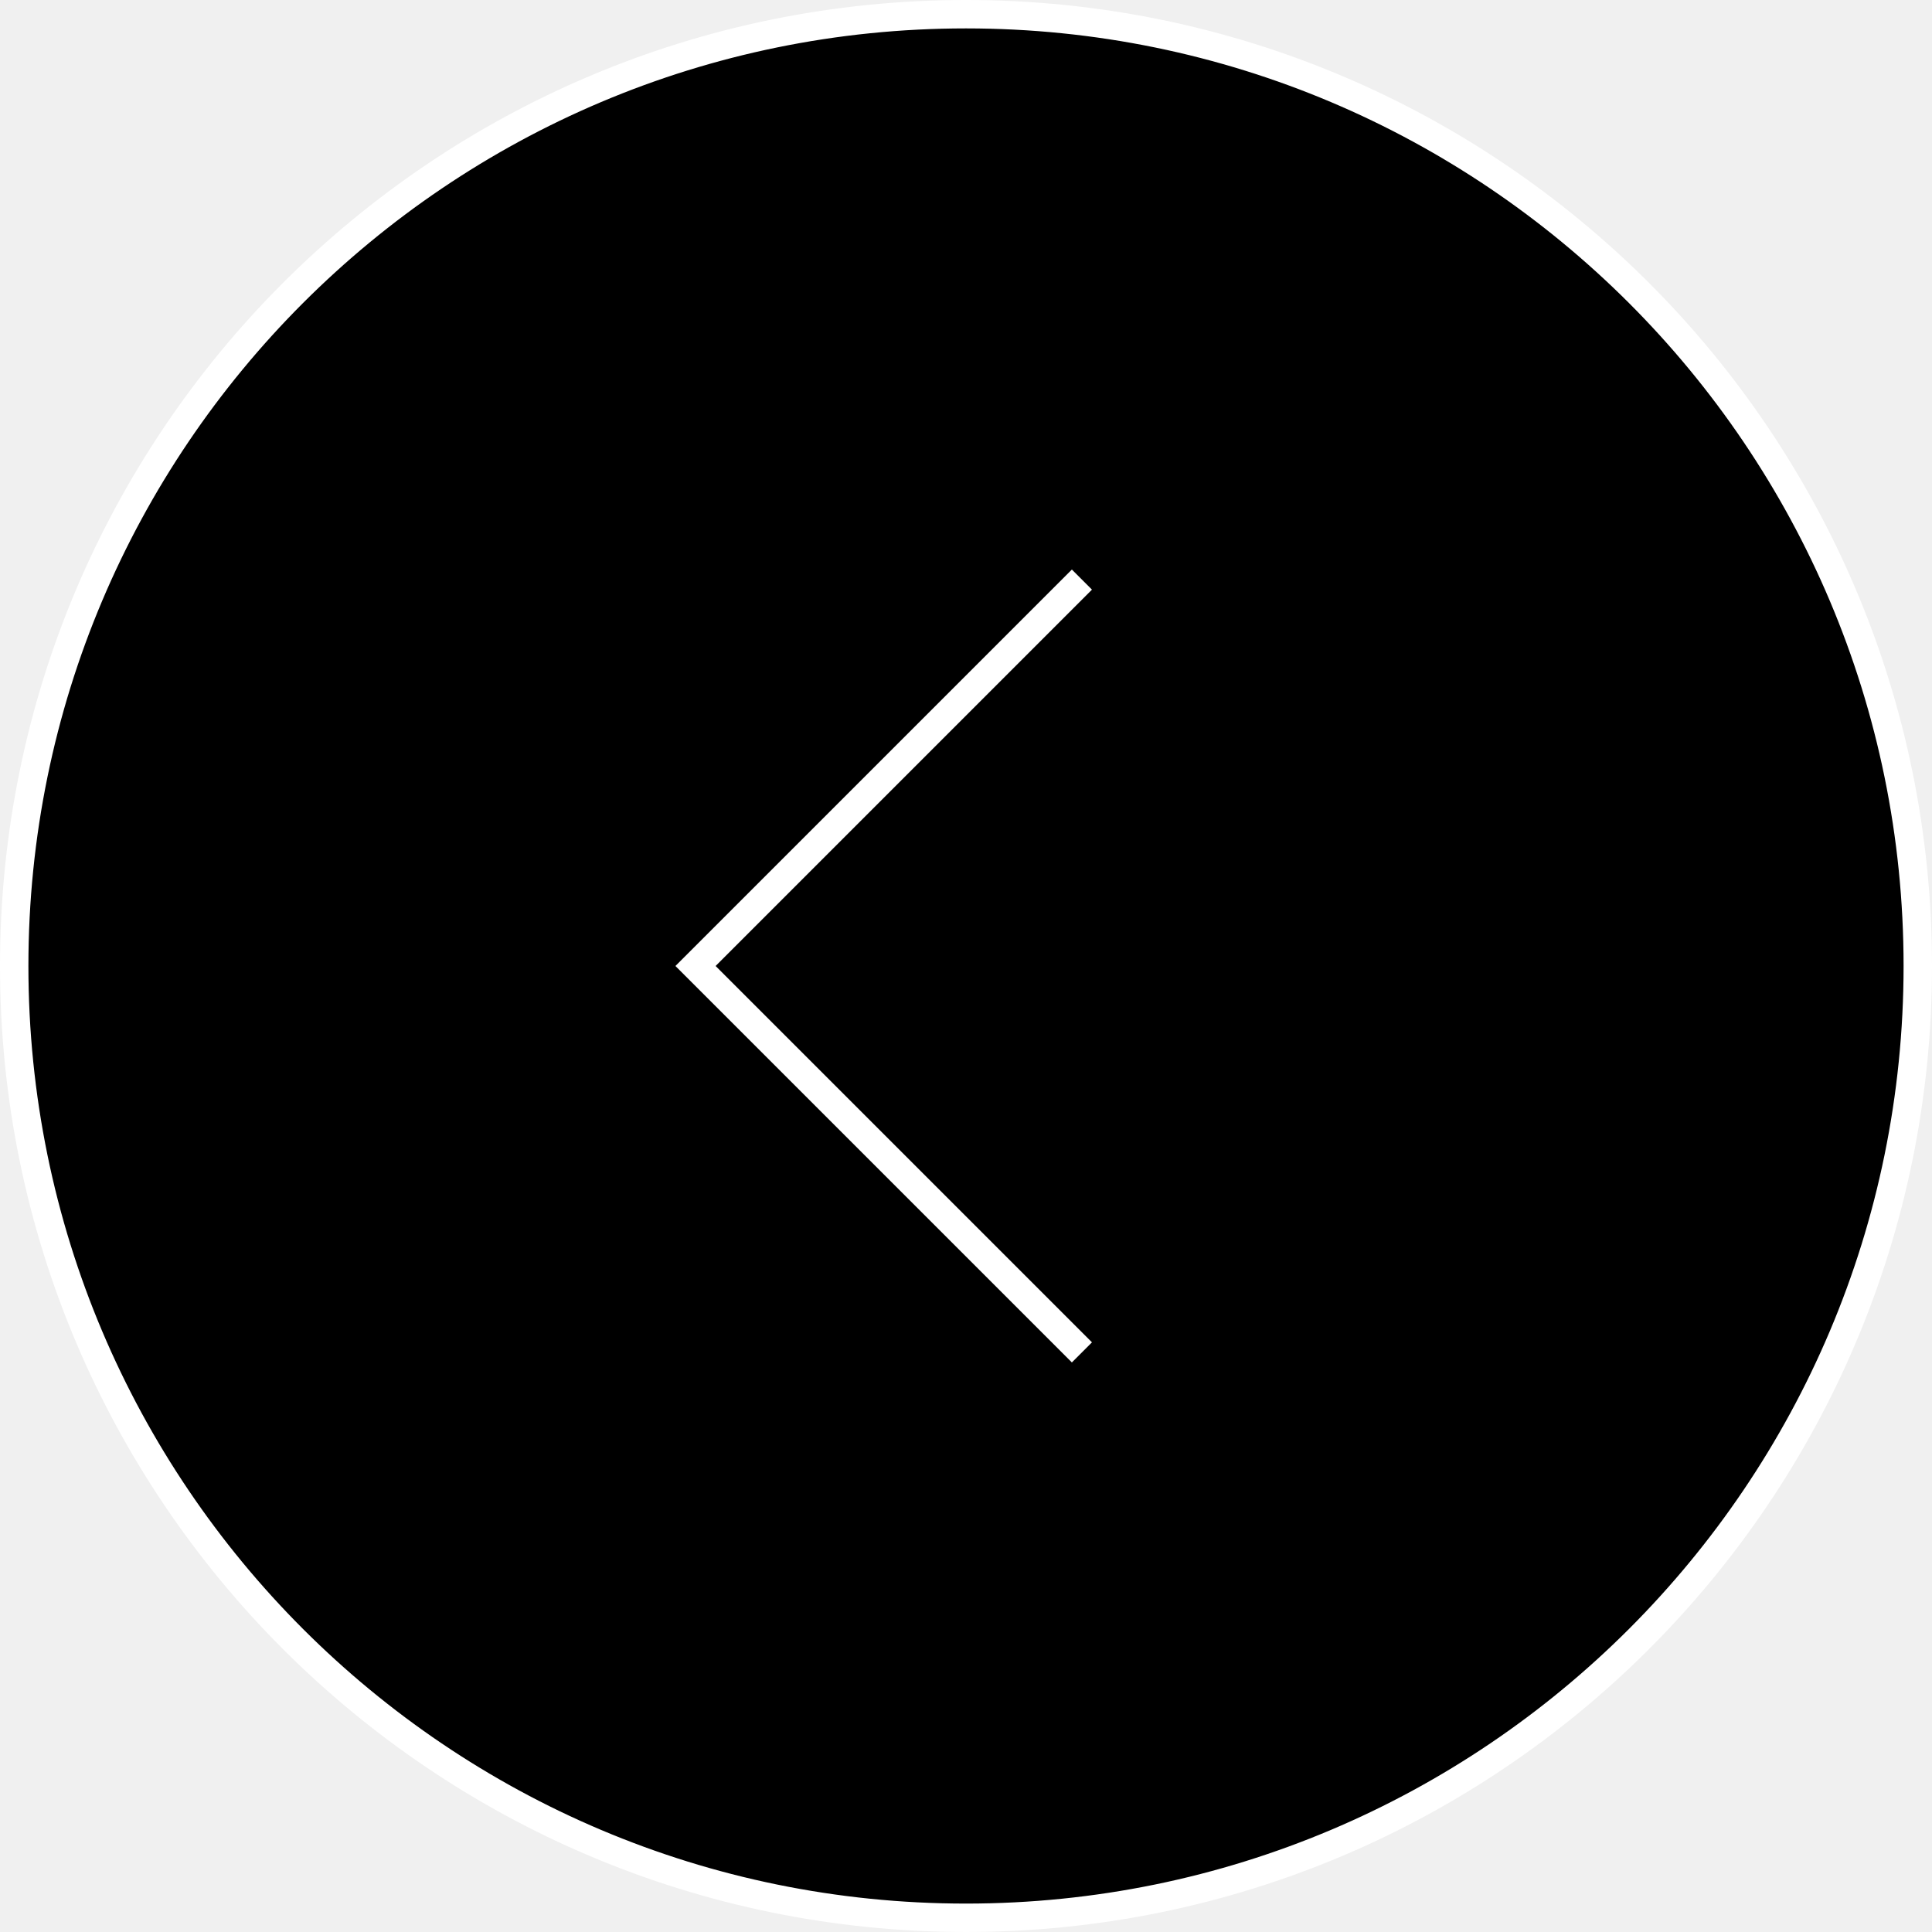
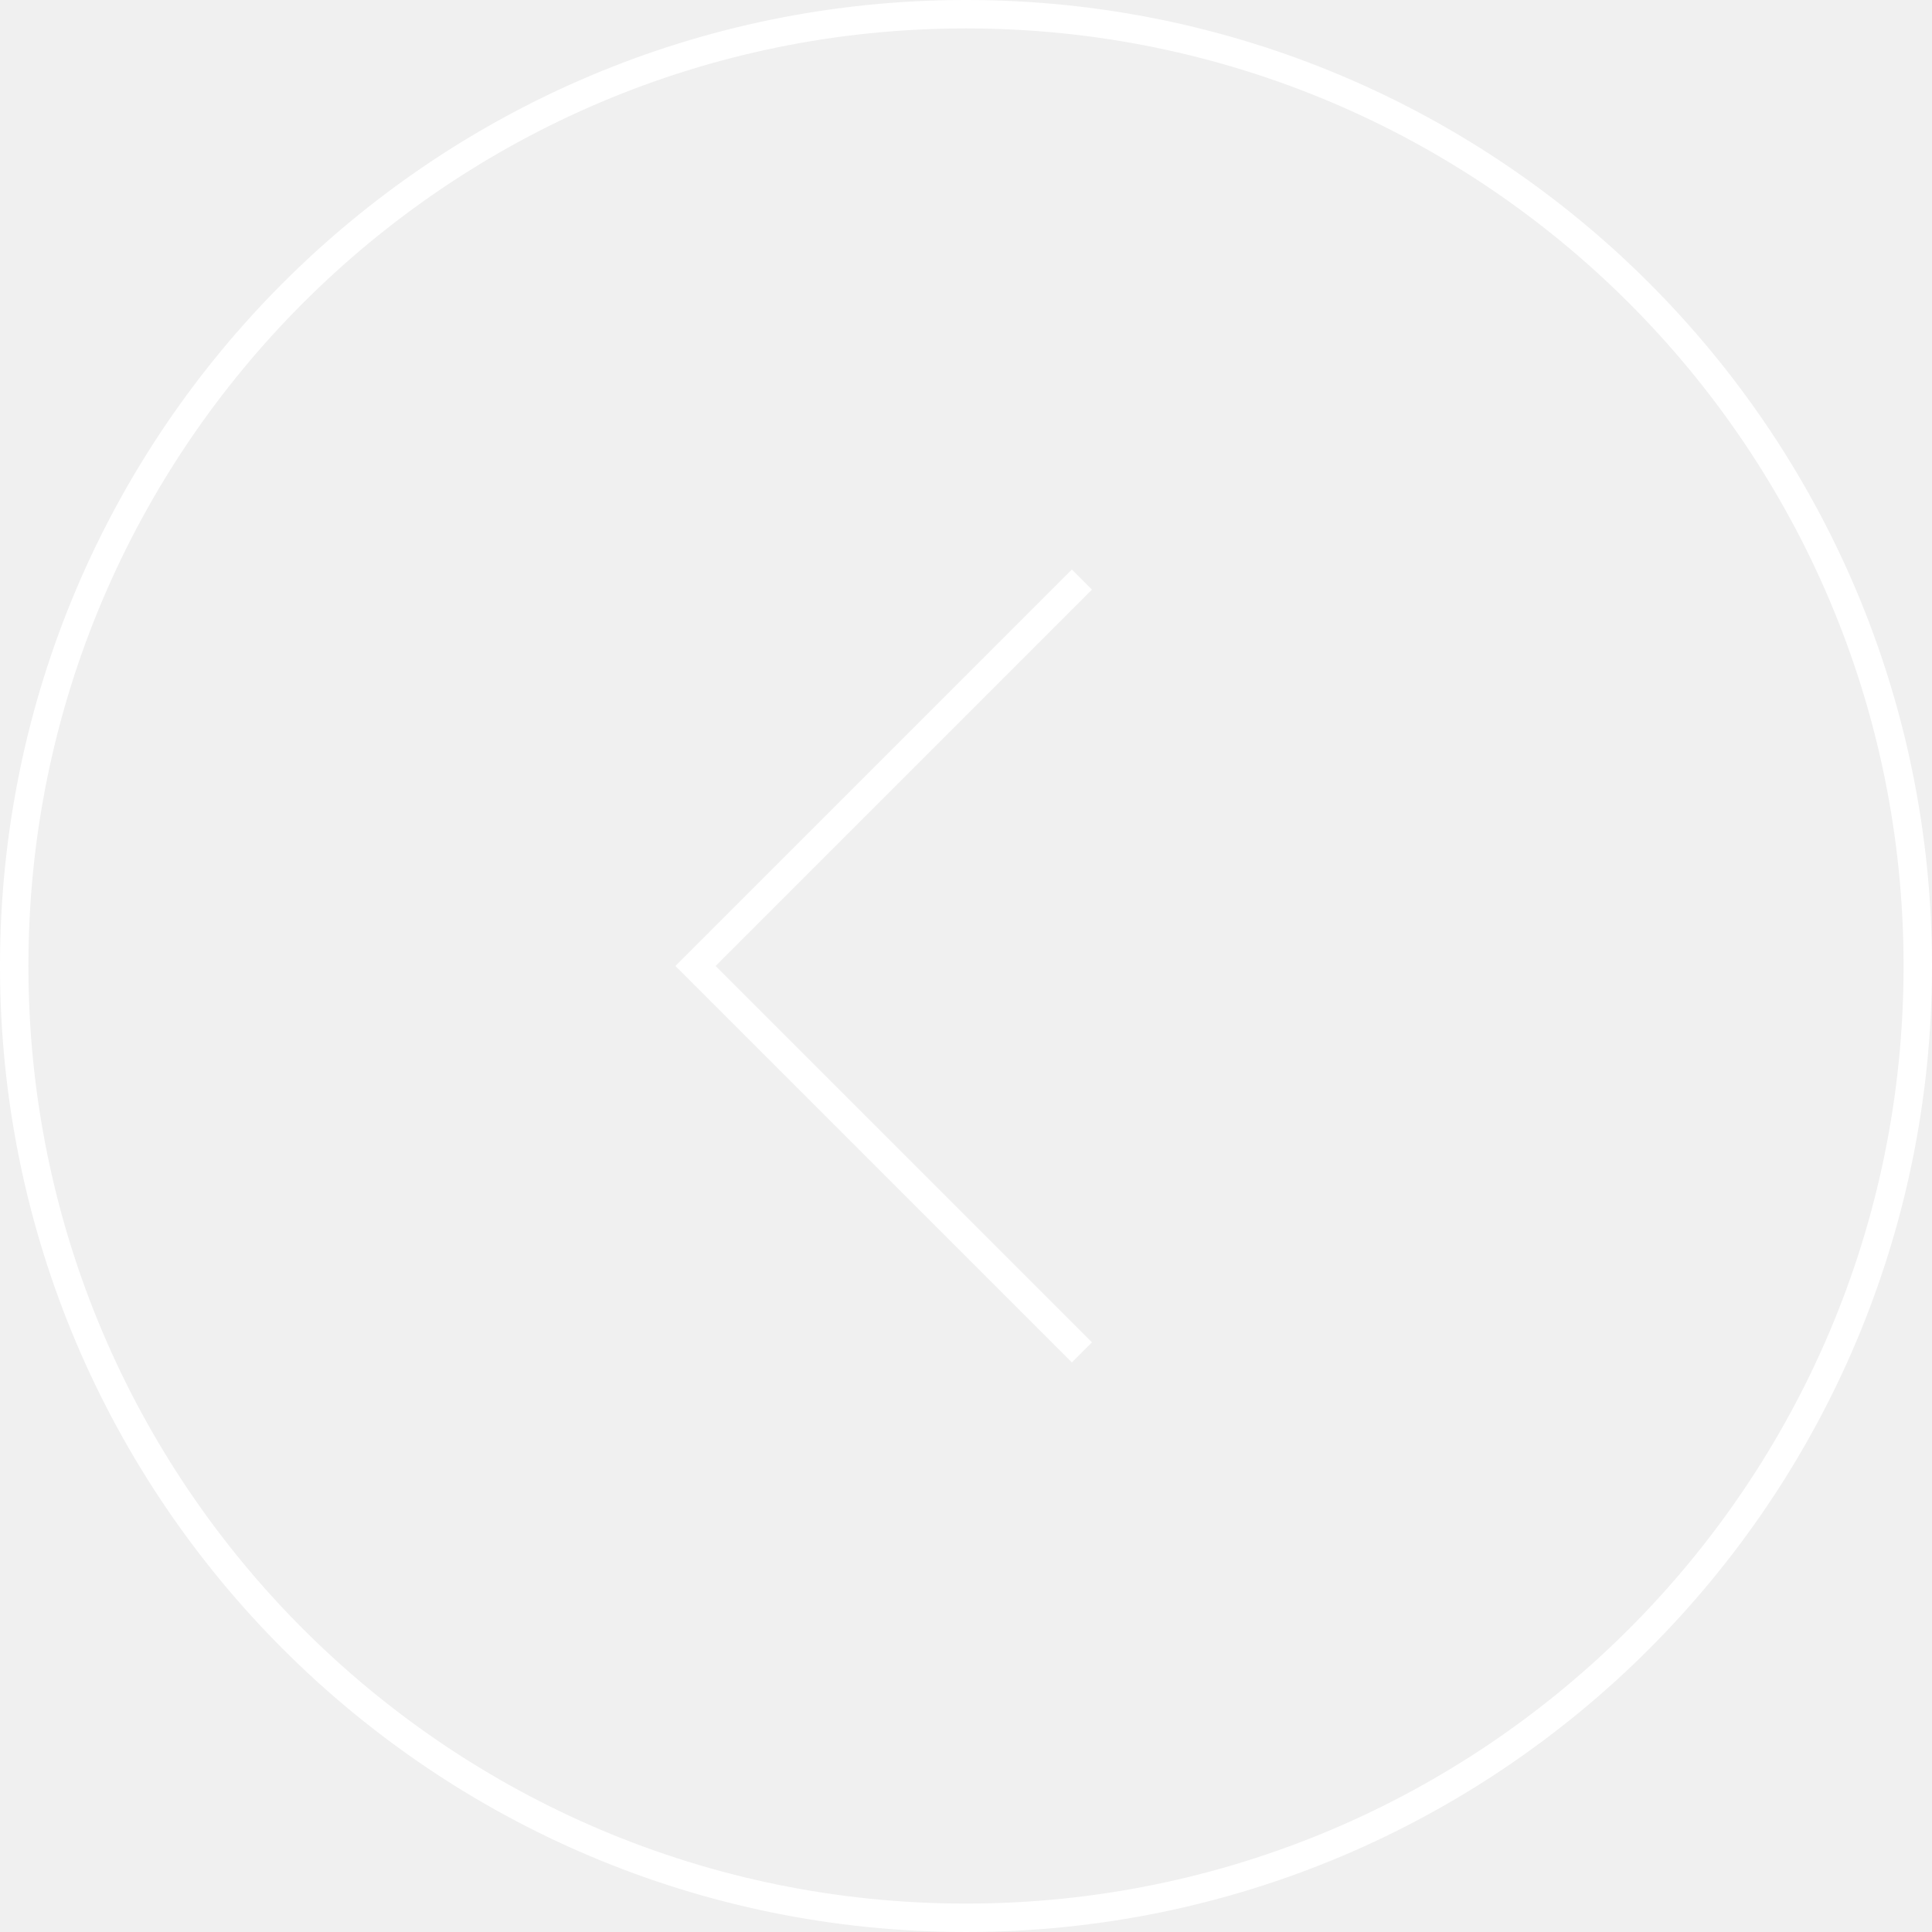
- <svg xmlns="http://www.w3.org/2000/svg" width="68" height="68" viewBox="0 0 68 68" fill="#000">
+ <svg xmlns="http://www.w3.org/2000/svg" width="68" height="68" viewBox="0 0 68 68" fill="none">
  <circle cx="34" cy="34" r="33.5" transform="rotate(-180 33.9999 33.9999)" stroke="white" />
  <path d="M38.08 20.4L24.48 34L38.08 47.6" stroke="white" />
</svg>
